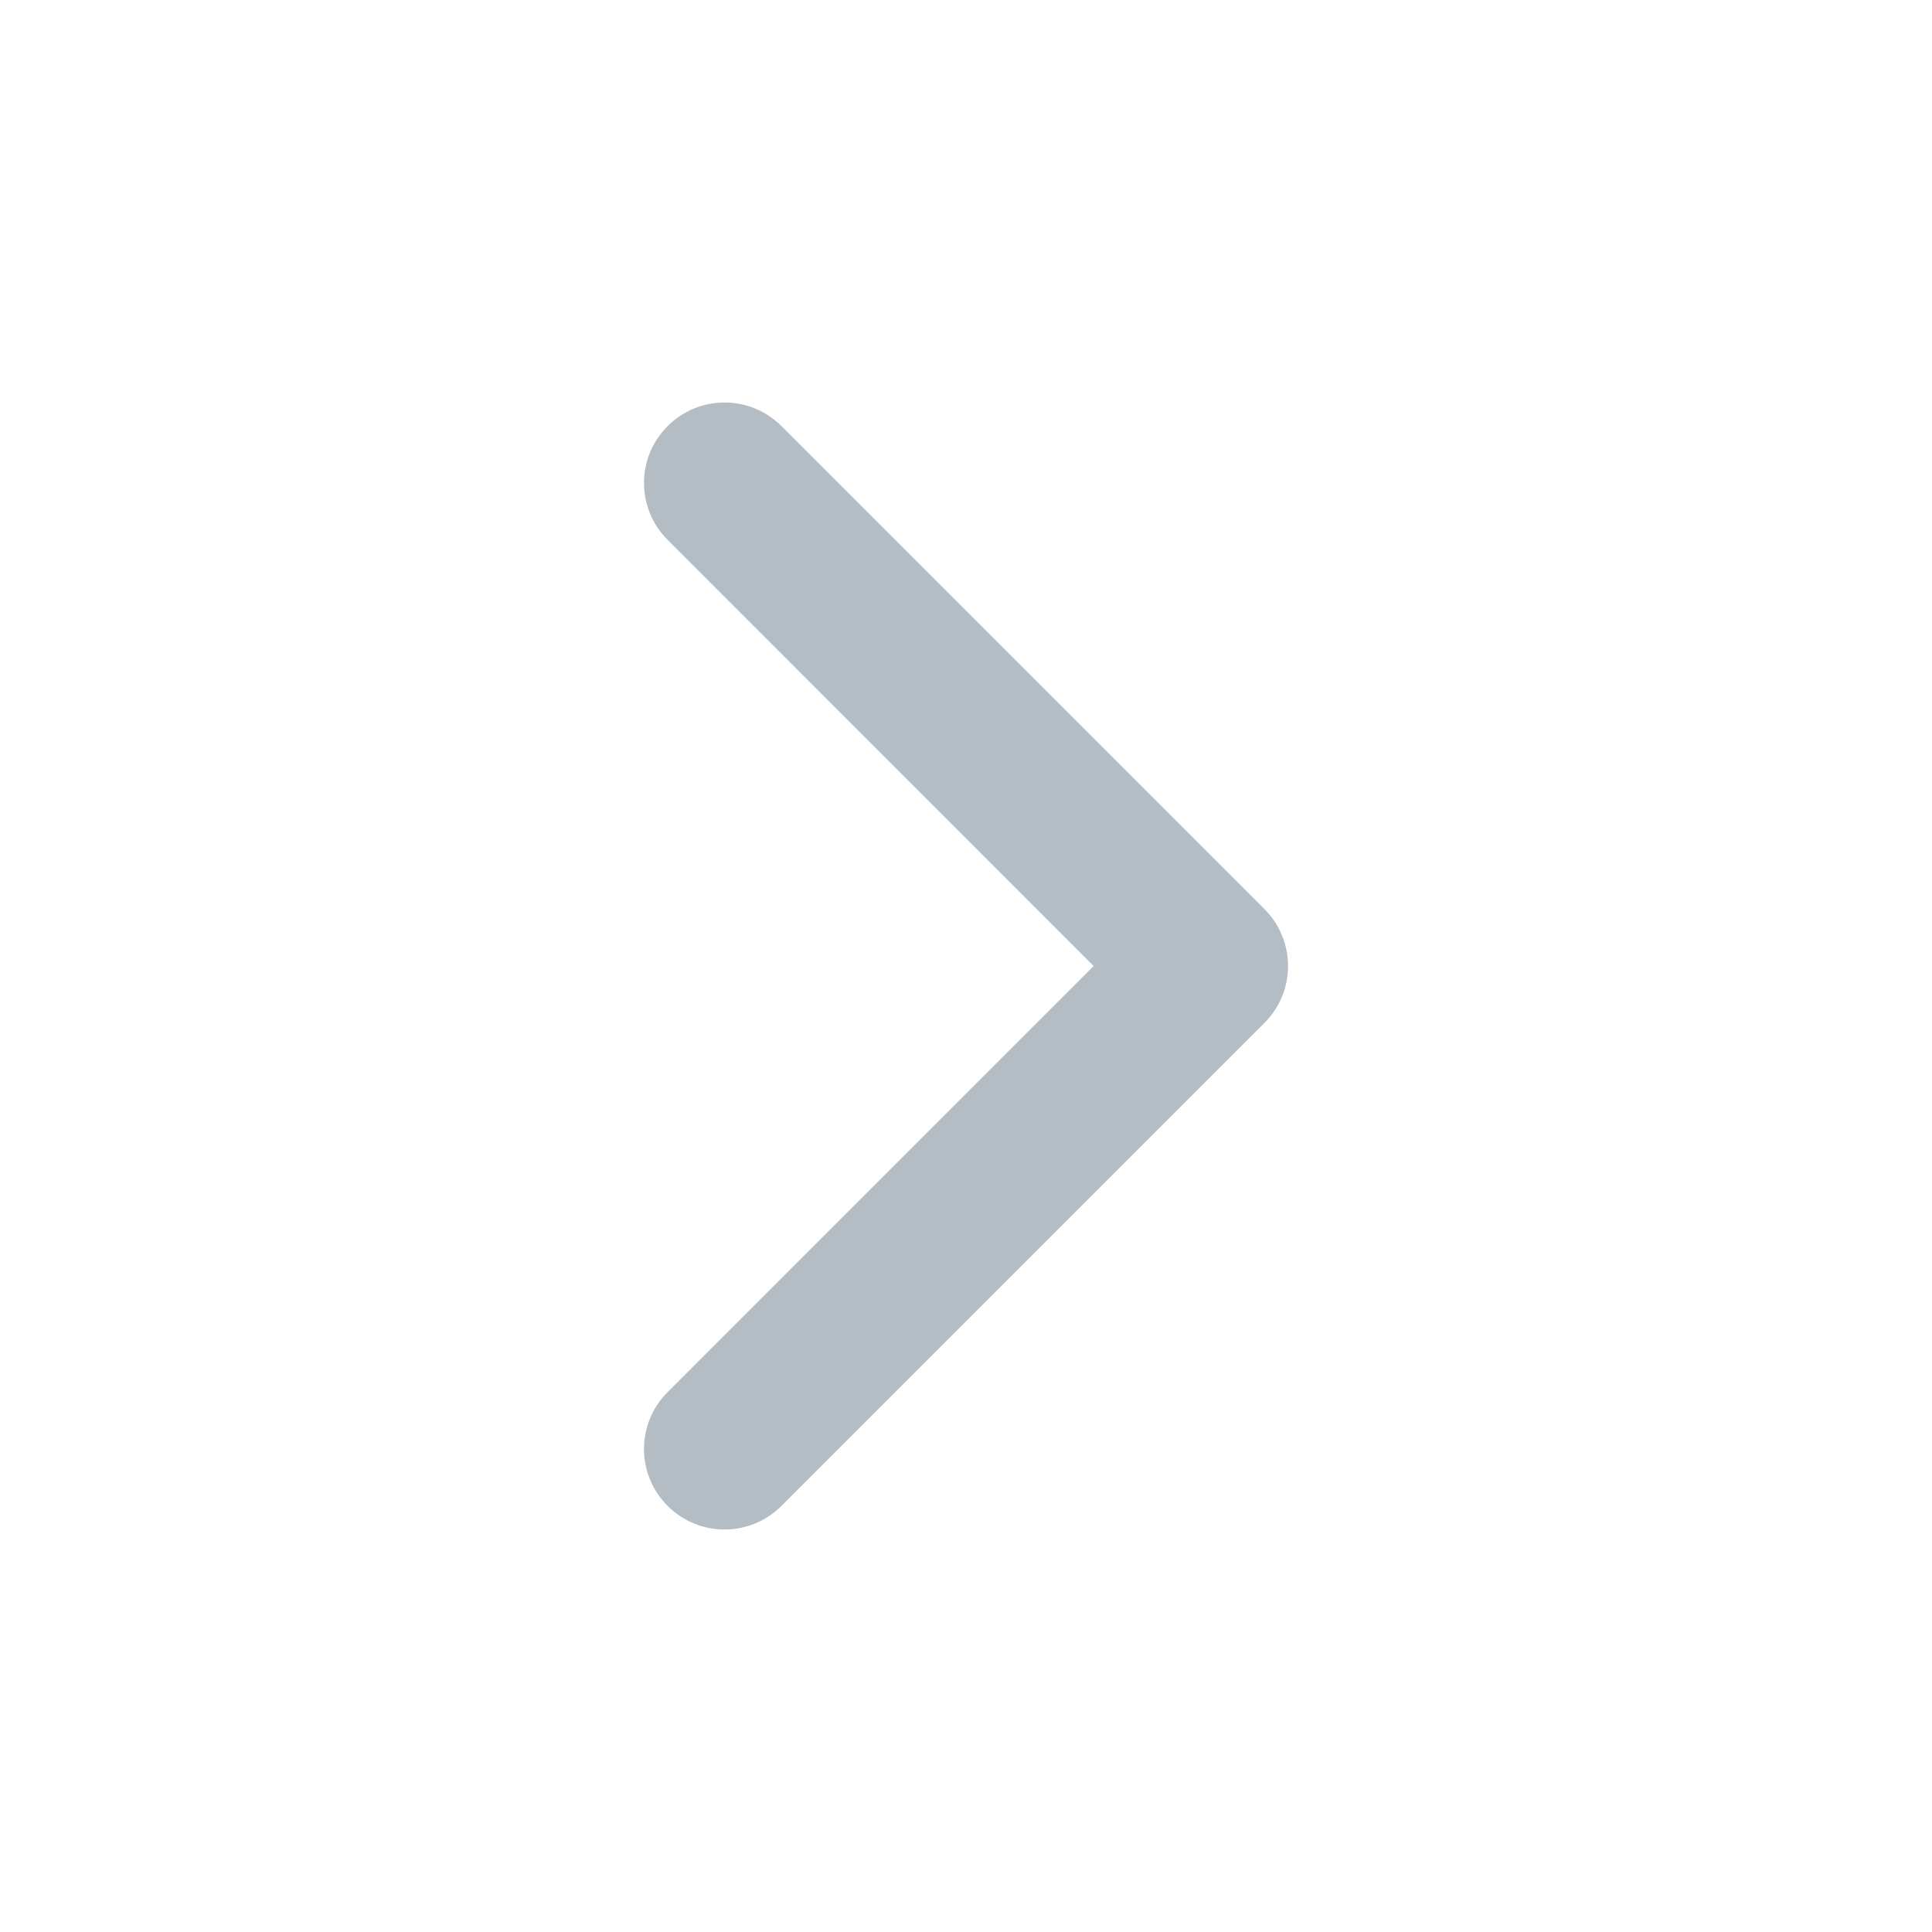
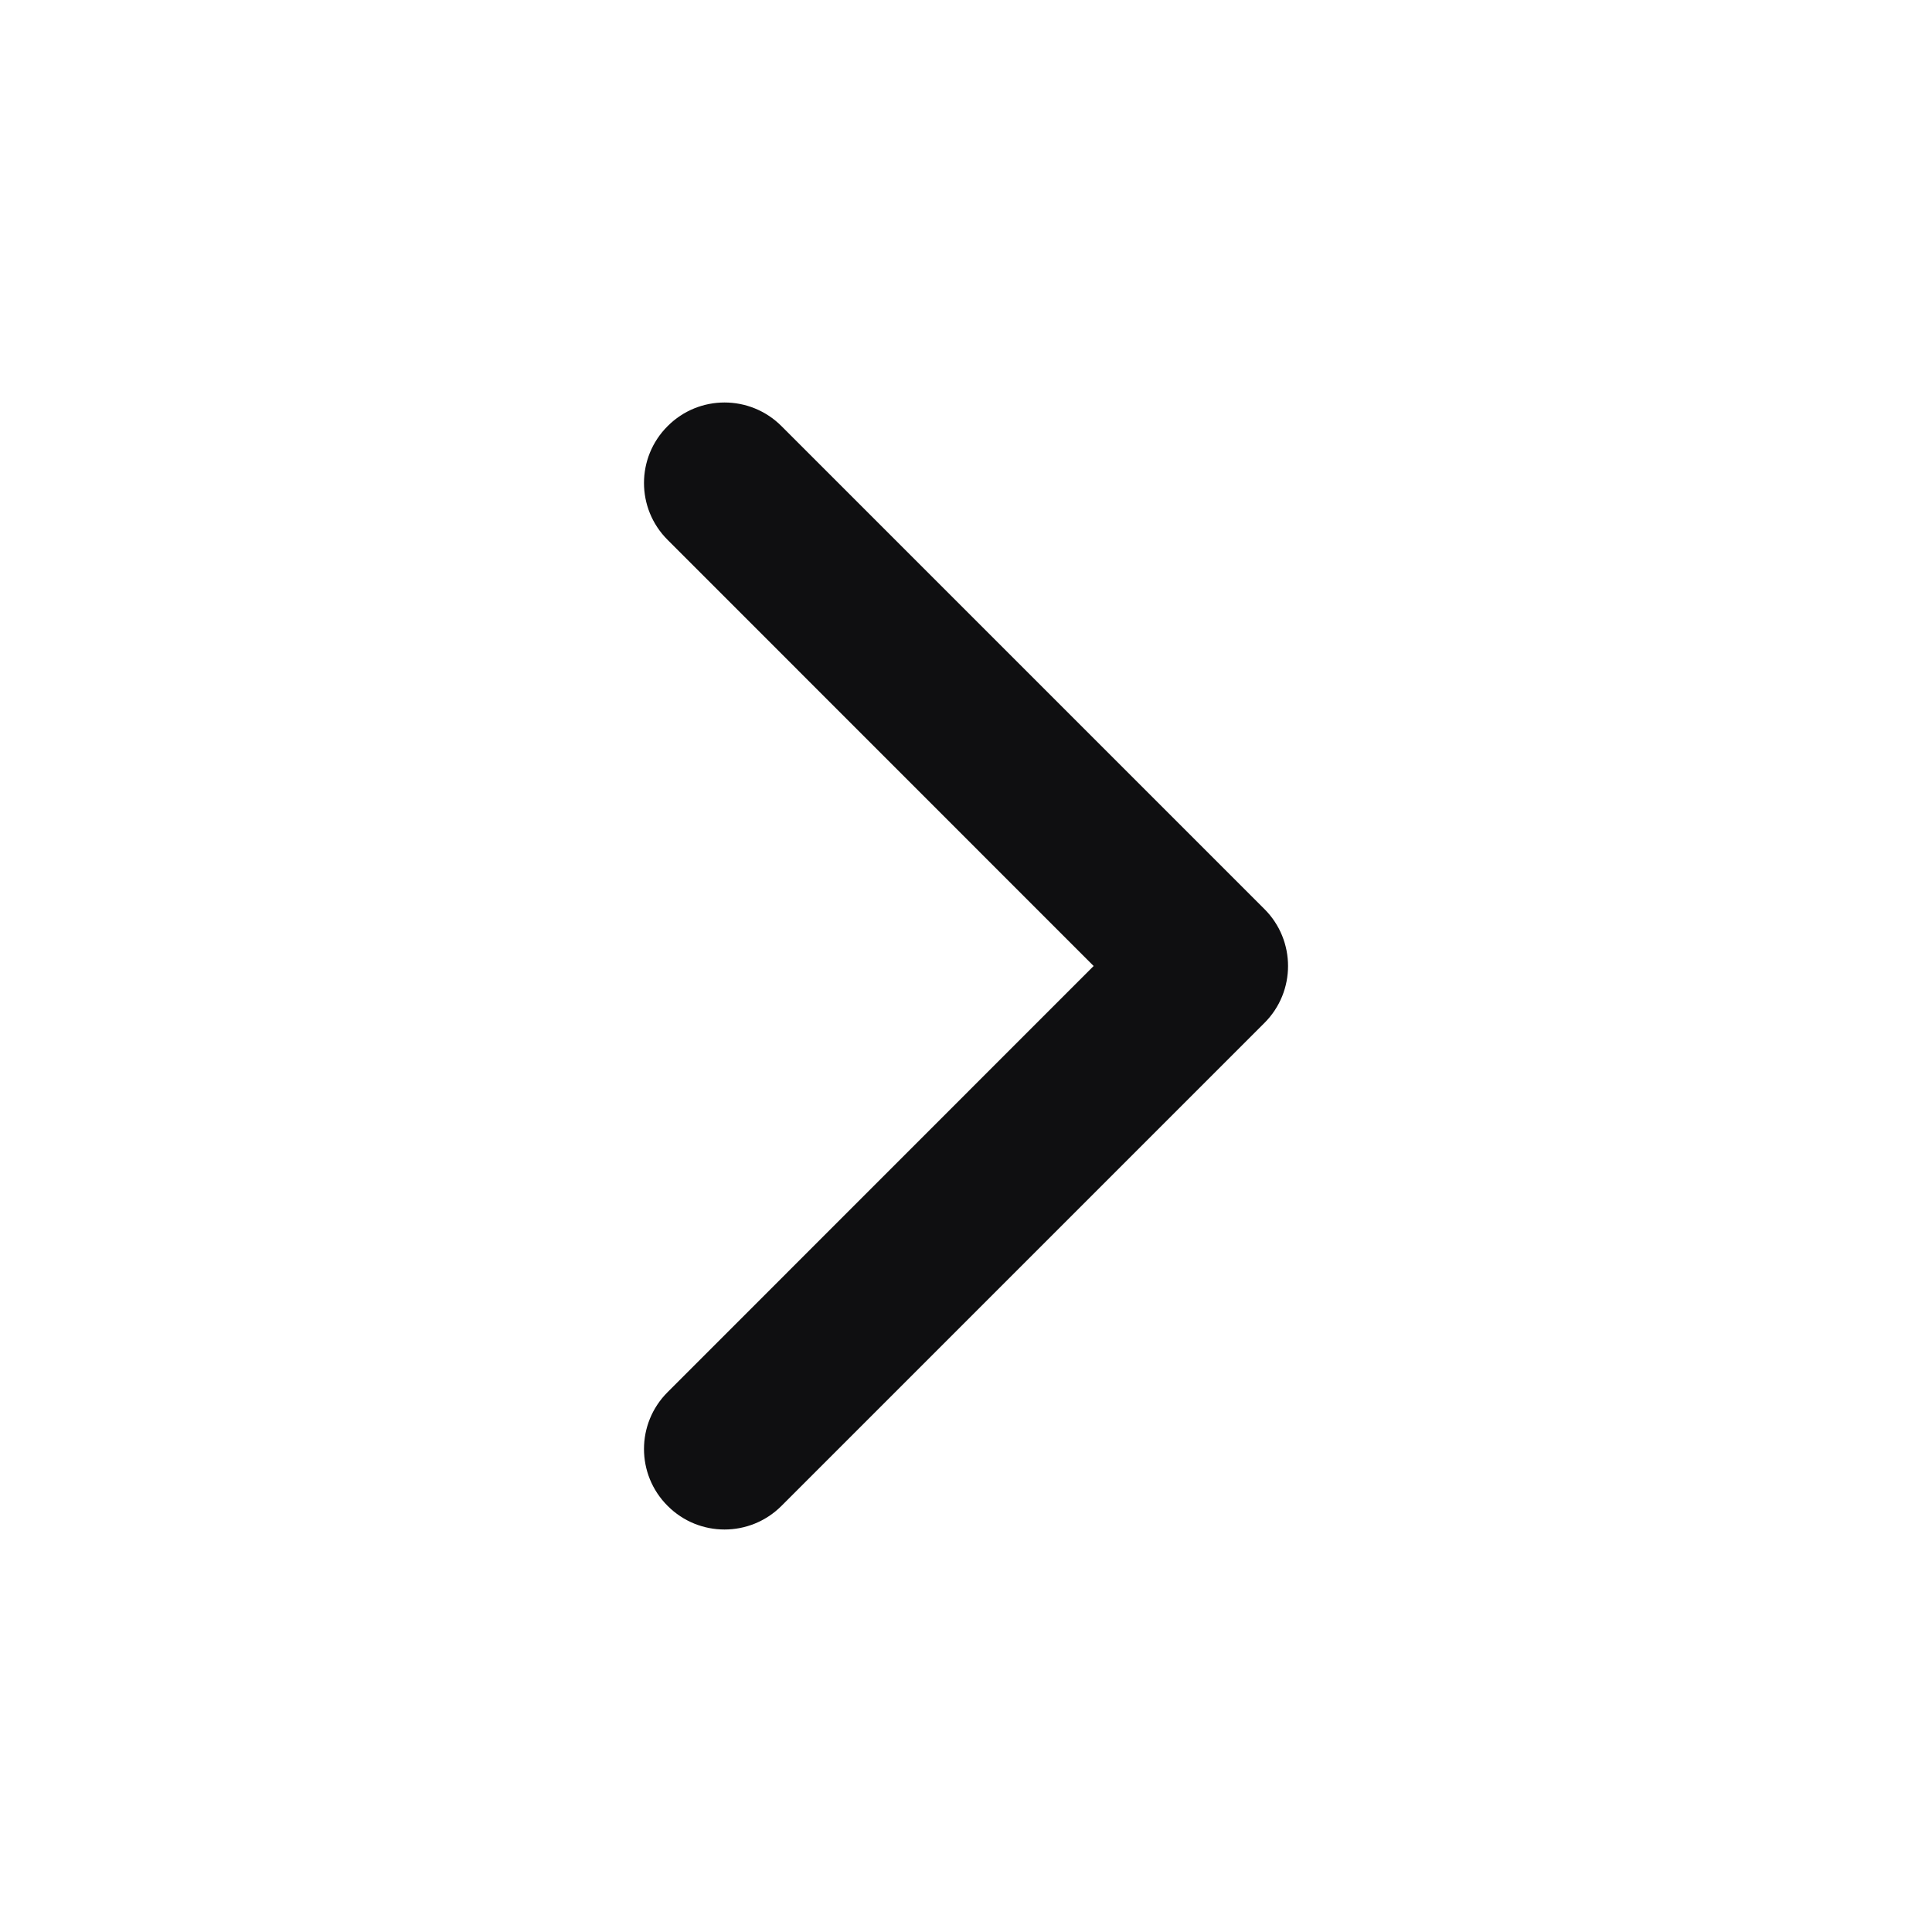
<svg xmlns="http://www.w3.org/2000/svg" width="16" height="16" viewBox="0 0 16 16" fill="none">
-   <path fill-rule="evenodd" clip-rule="evenodd" d="M5.529 3.529C5.789 3.268 6.211 3.268 6.472 3.529L10.472 7.529C10.732 7.789 10.732 8.211 10.472 8.471L6.472 12.471C6.211 12.732 5.789 12.732 5.529 12.471C5.268 12.211 5.268 11.789 5.529 11.529L9.057 8L5.529 4.471C5.268 4.211 5.268 3.789 5.529 3.529Z" fill="#B4BDC4" />
+   <path fill-rule="evenodd" clip-rule="evenodd" d="M5.529 3.529C5.789 3.268 6.211 3.268 6.472 3.529L10.472 7.529C10.732 7.789 10.732 8.211 10.472 8.471L6.472 12.471C6.211 12.732 5.789 12.732 5.529 12.471C5.268 12.211 5.268 11.789 5.529 11.529L9.057 8L5.529 4.471C5.268 4.211 5.268 3.789 5.529 3.529Z" fill="#0F0F11" />
</svg>
